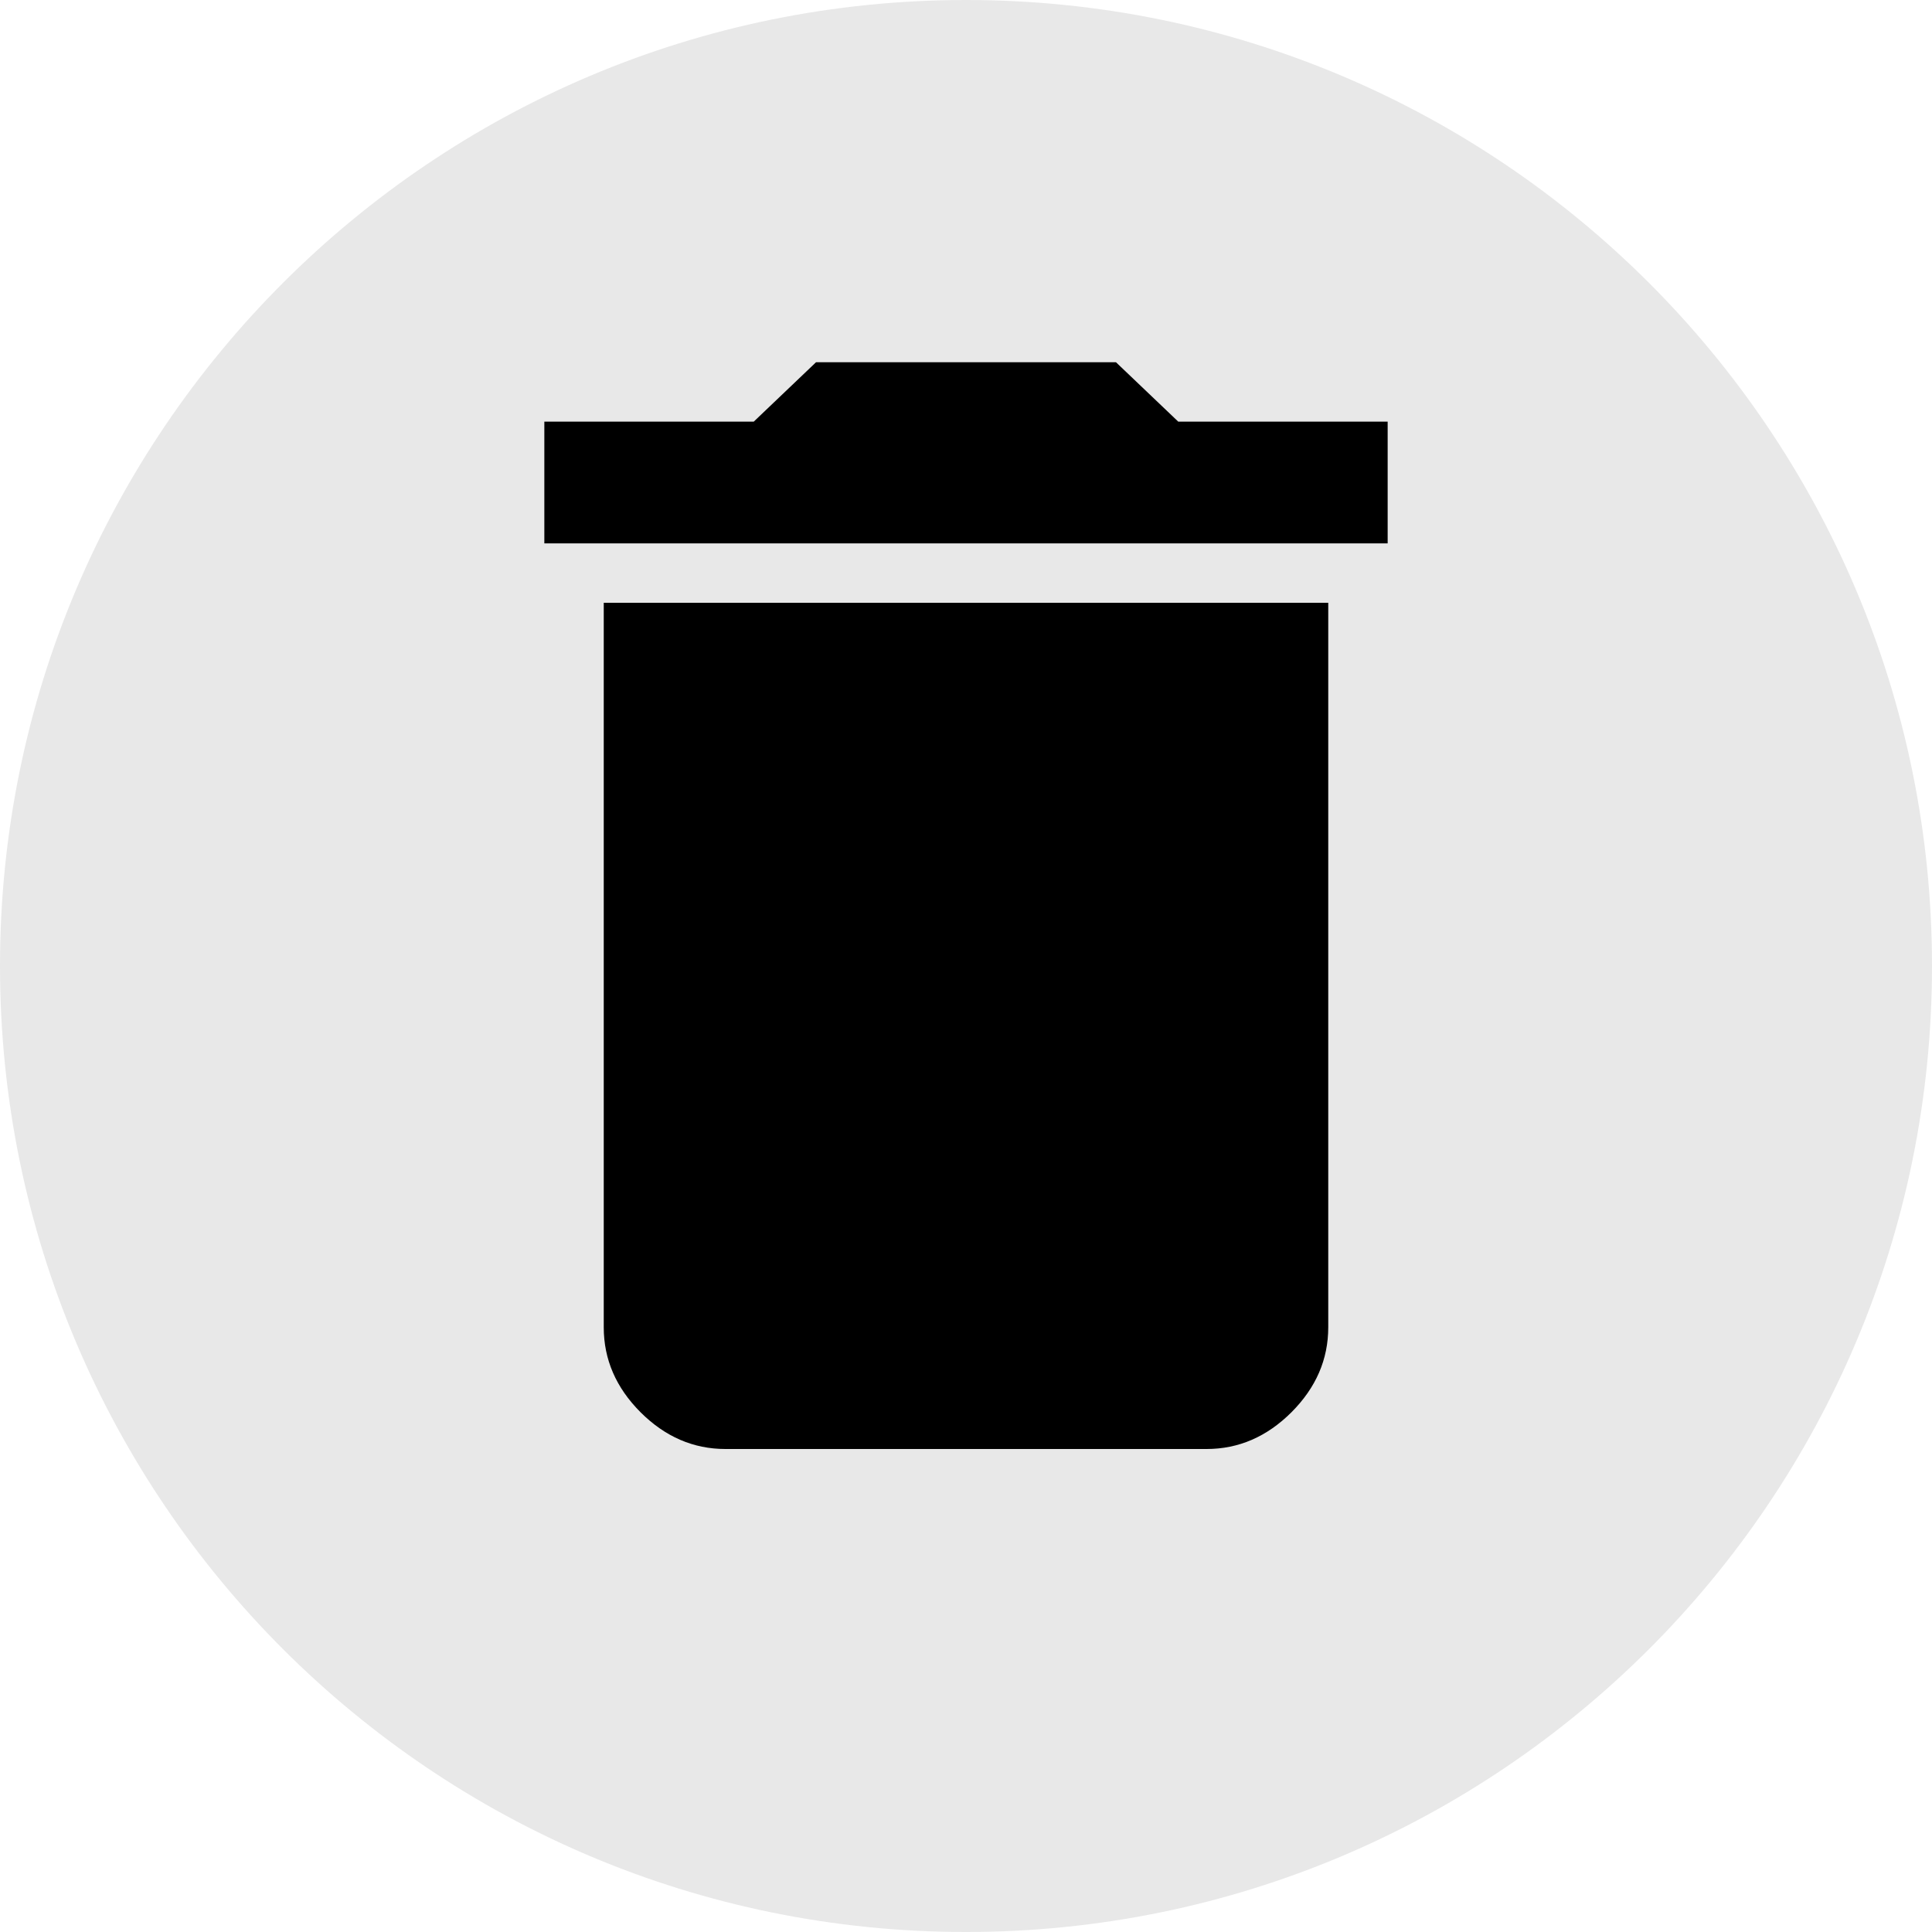
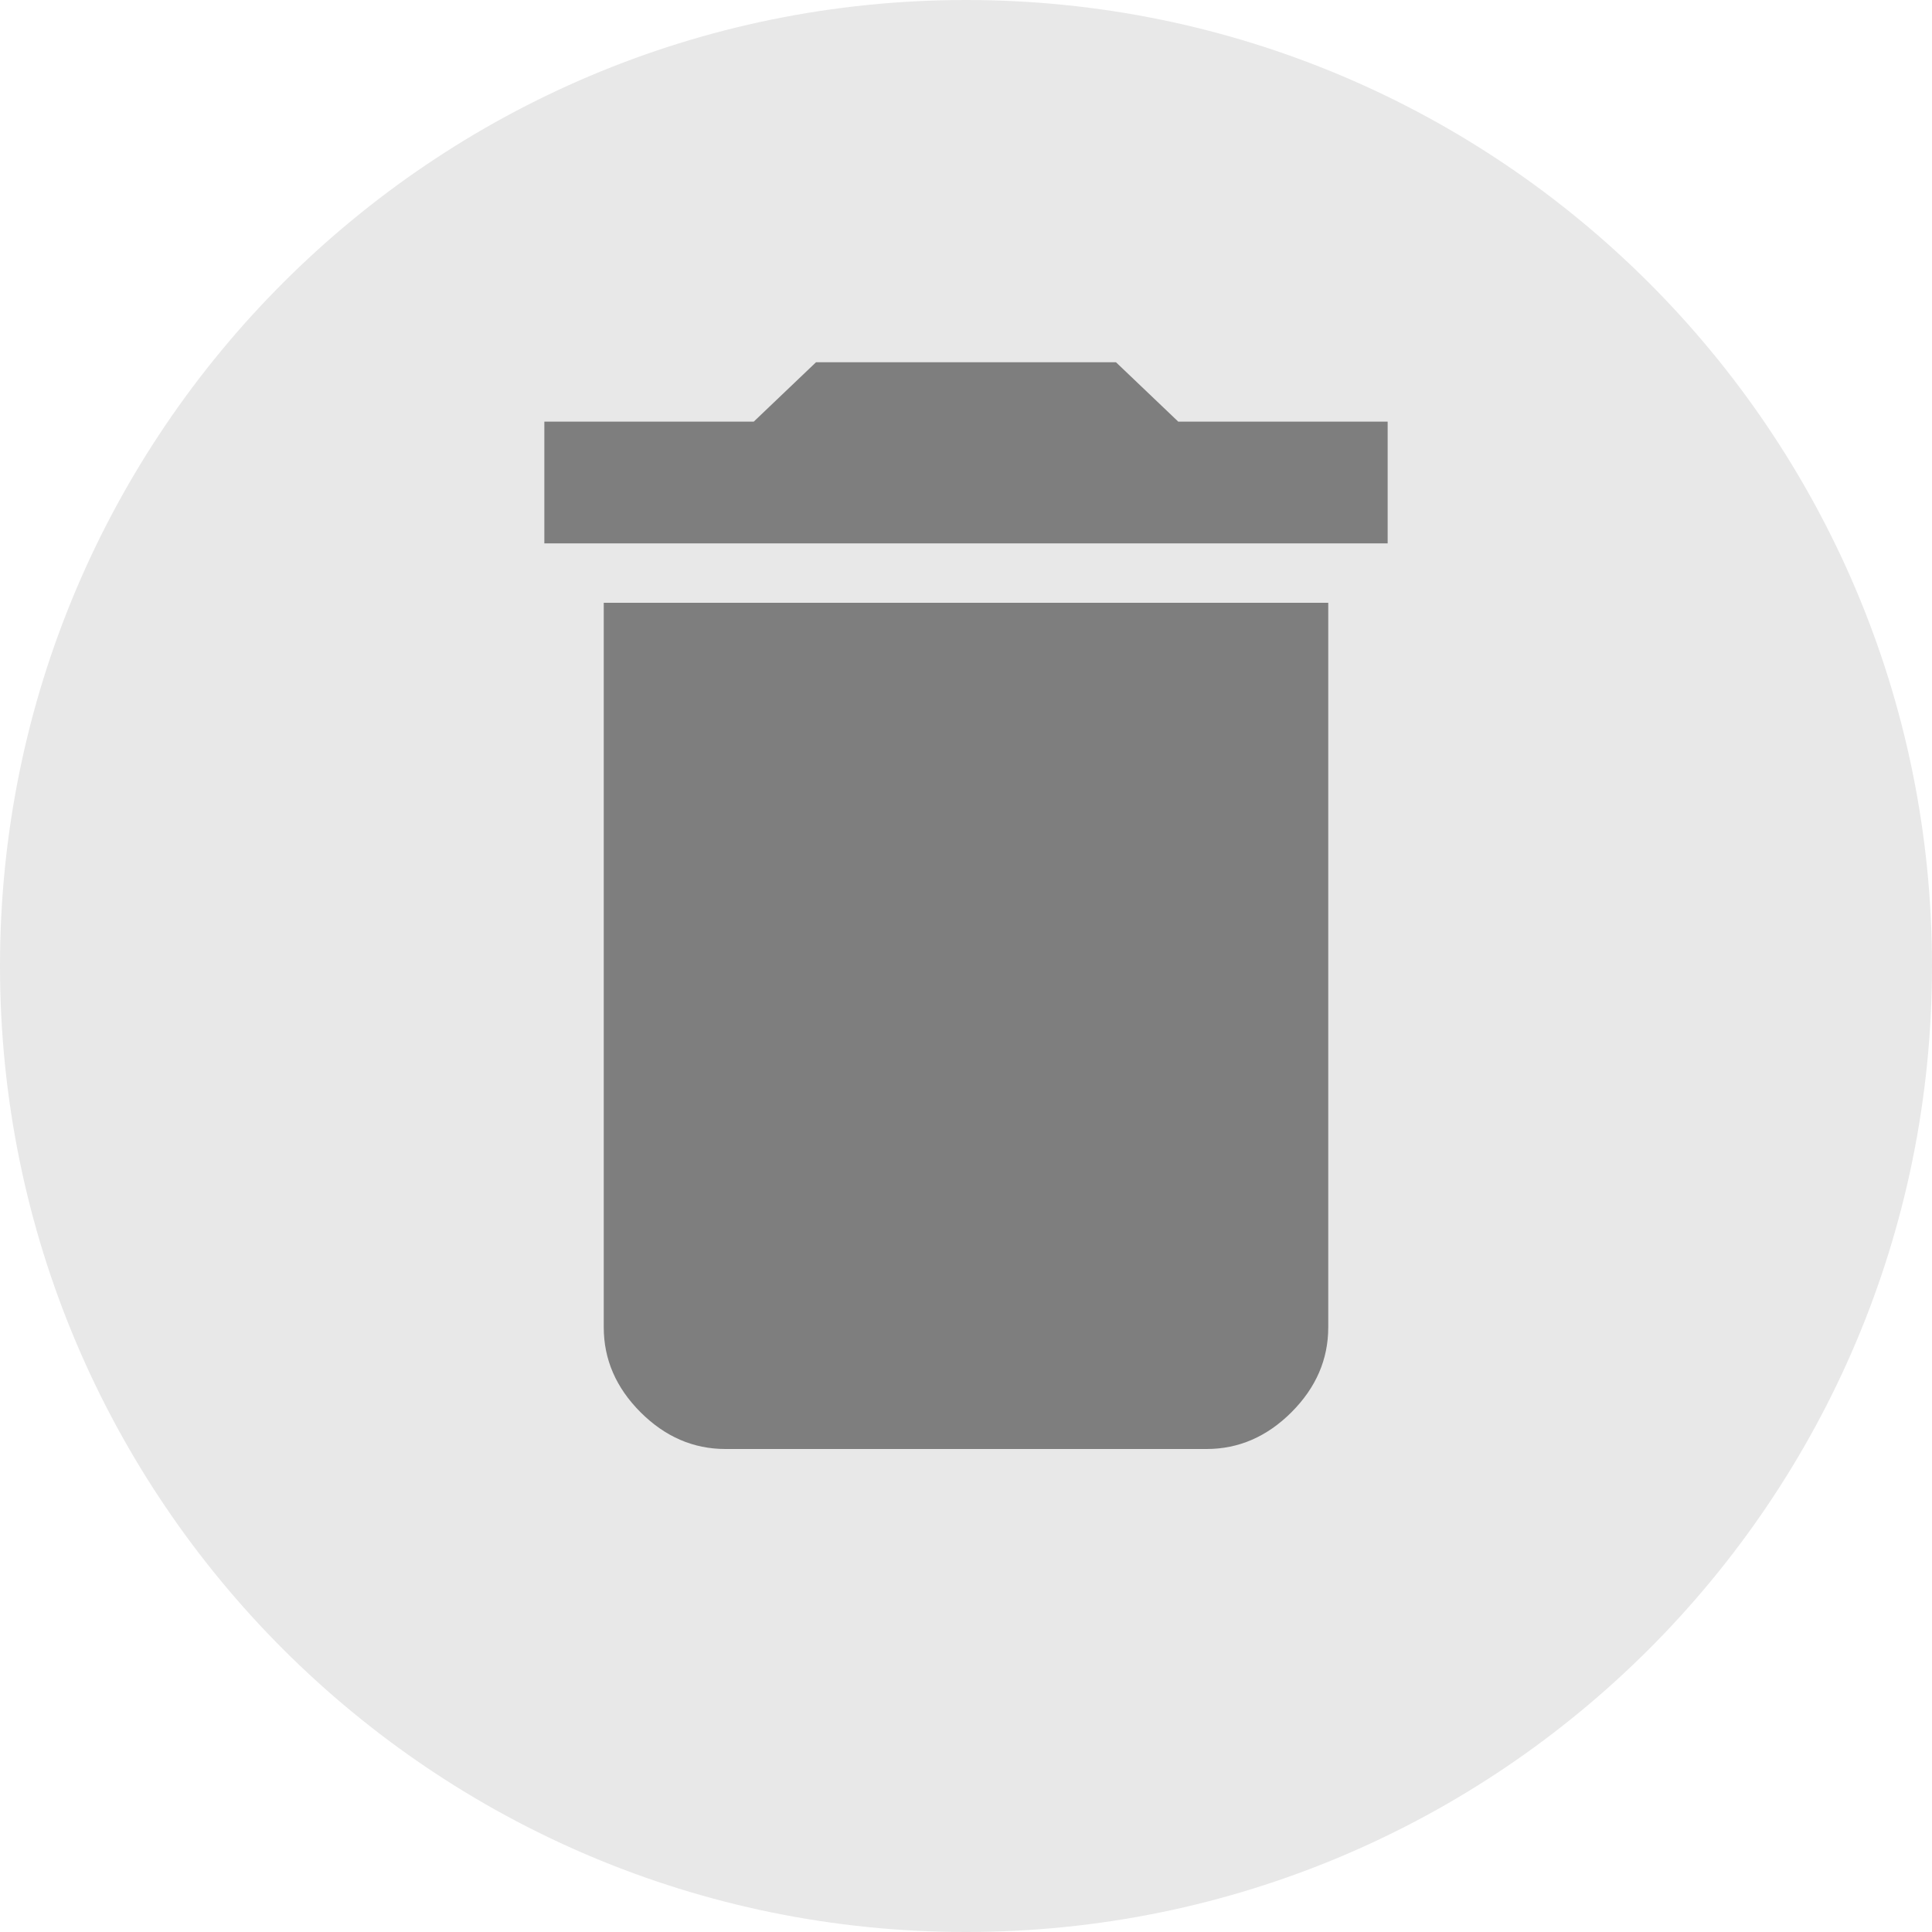
<svg xmlns="http://www.w3.org/2000/svg" width="32" height="32" viewBox="0 0 32 32" fill="none">
  <circle cx="16" cy="16" r="16" fill="#E8E8E8" />
-   <path d="M22.984 6.984V9H9.016V6.984H12.484L13.516 6H18.484L19.516 6.984H22.984ZM10 21.984V9.984H22V21.984C22 22.516 21.797 22.984 21.391 23.391C20.984 23.797 20.516 24 19.984 24H12.016C11.484 24 11.016 23.797 10.609 23.391C10.203 22.984 10 22.516 10 21.984Z" fill="black" />
+   <path d="M22.984 6.984V9H9.016V6.984H12.484L13.516 6H18.484L19.516 6.984H22.984ZM10 21.984V9.984H22V21.984C22 22.516 21.797 22.984 21.391 23.391C20.984 23.797 20.516 24 19.984 24H12.016C11.484 24 11.016 23.797 10.609 23.391C10.203 22.984 10 22.516 10 21.984Z" fill="#7e7e7e" />
</svg>
